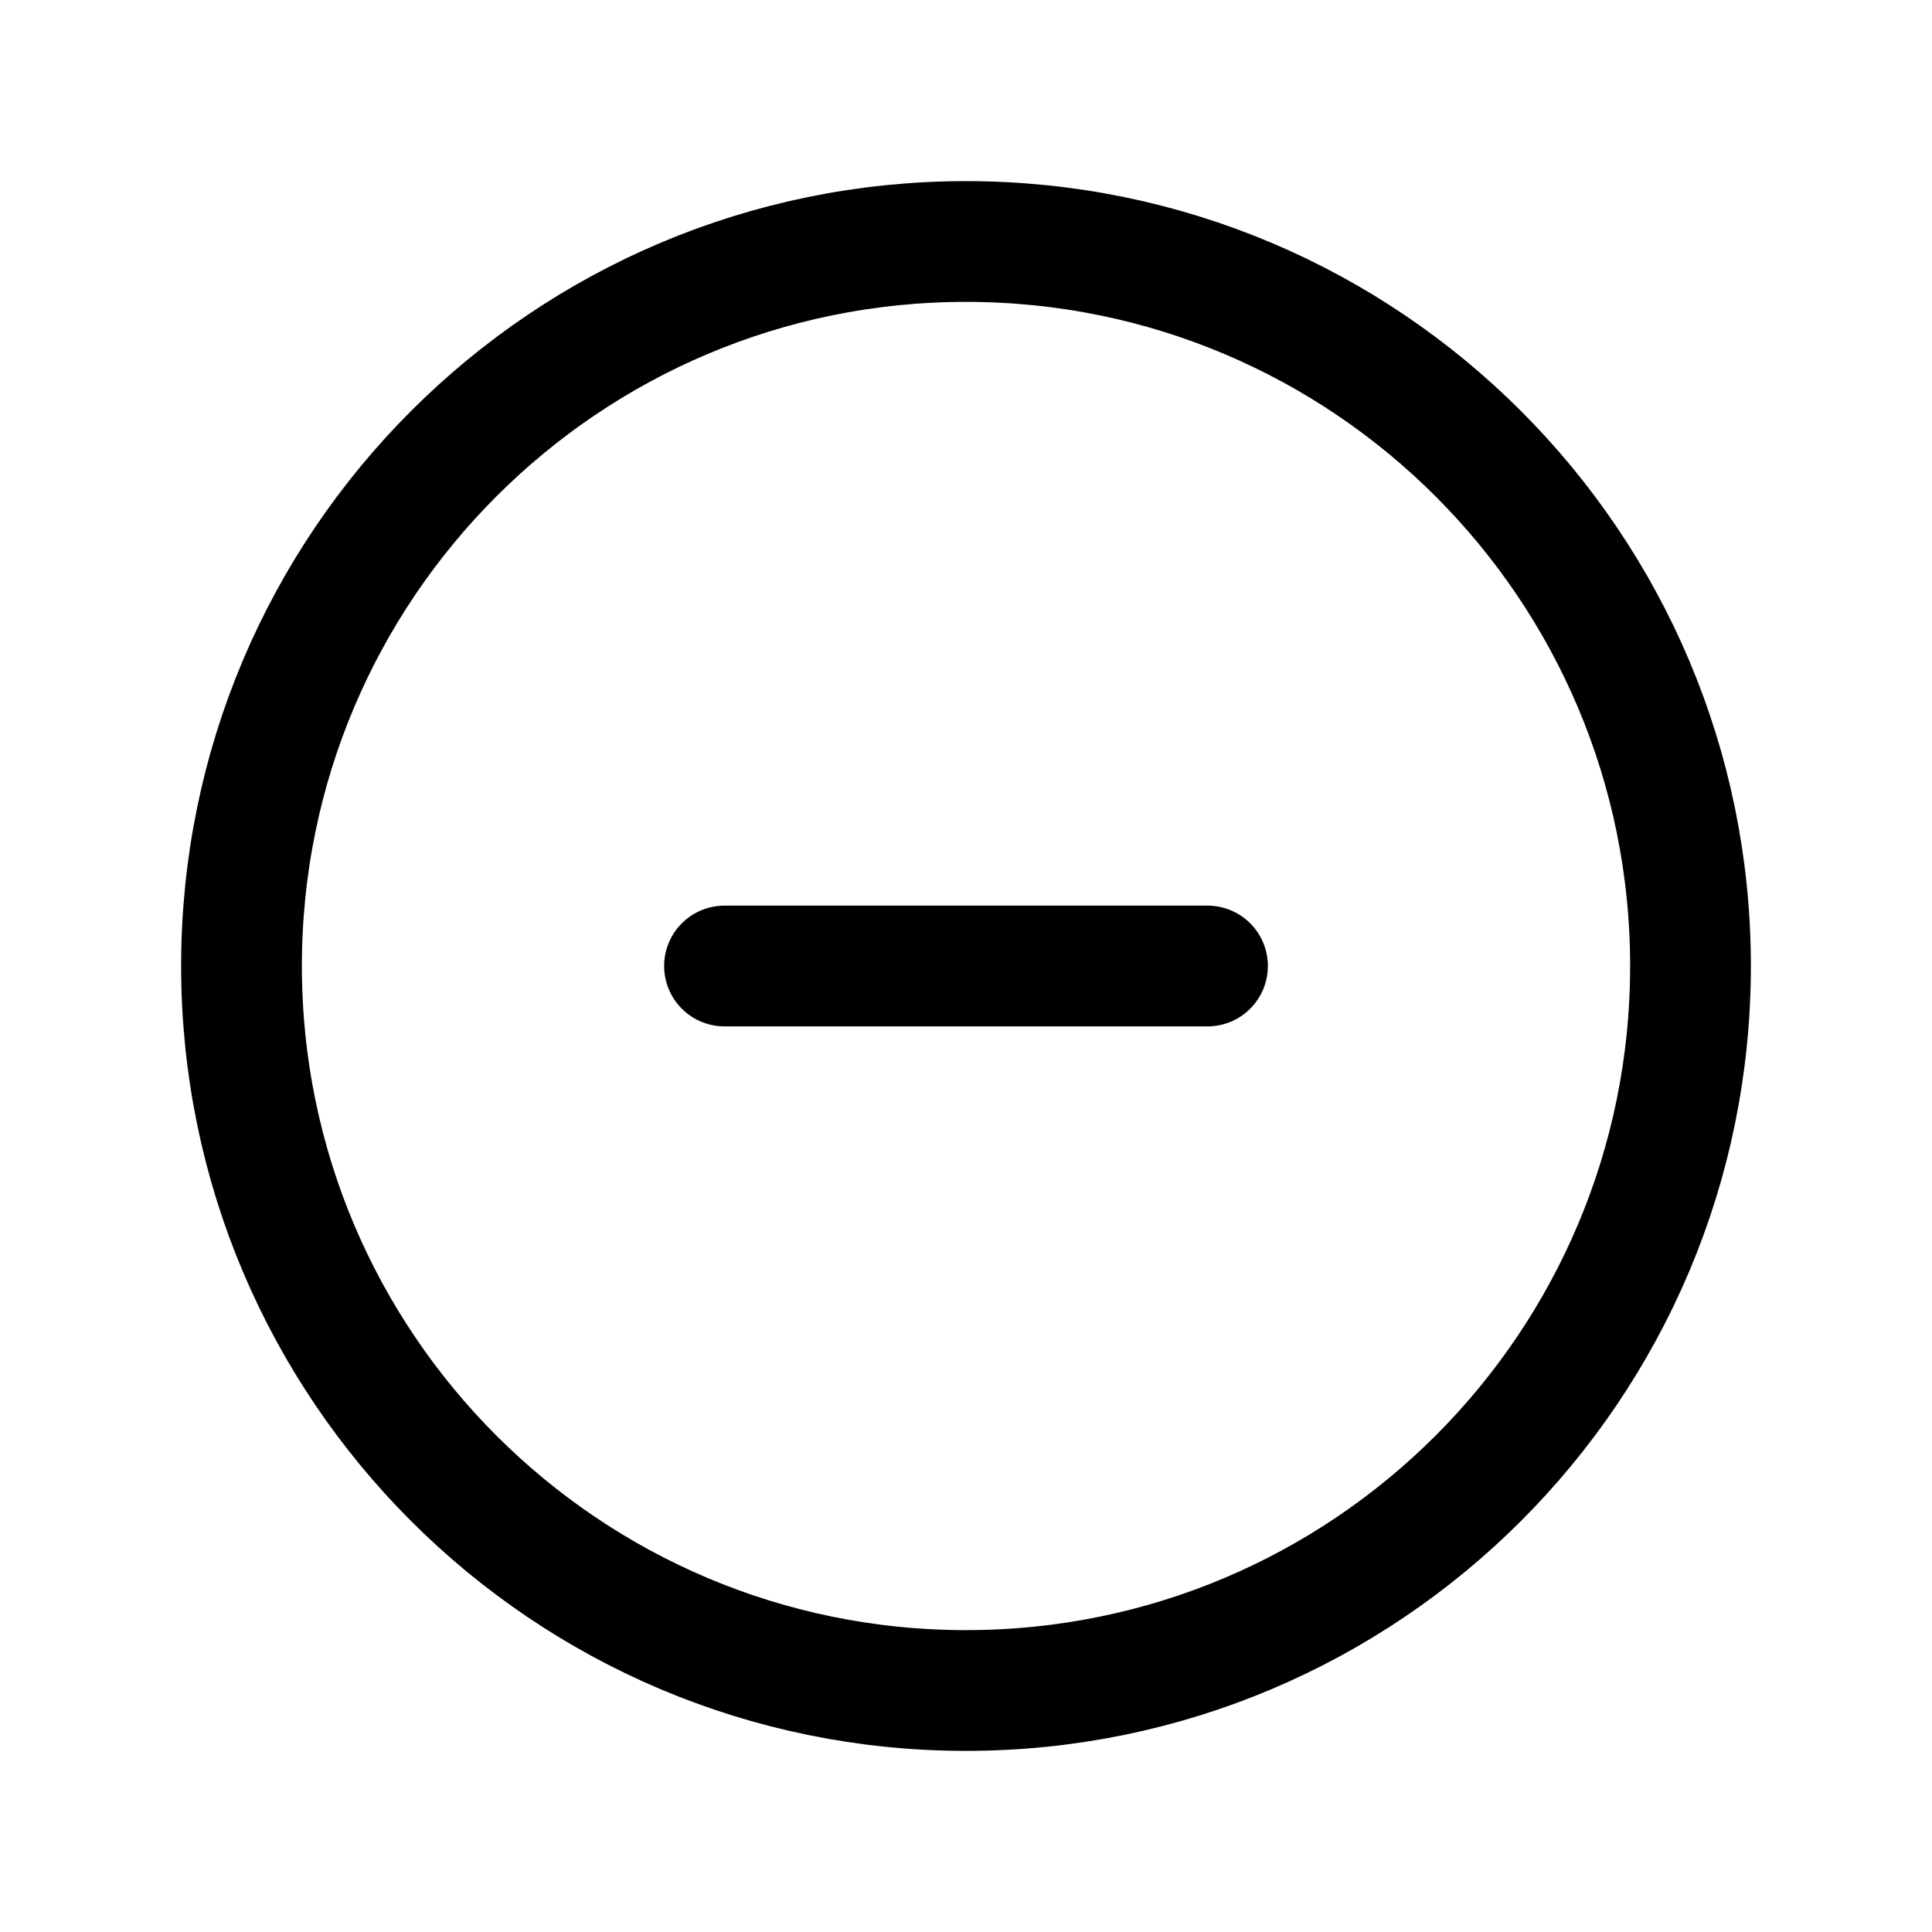
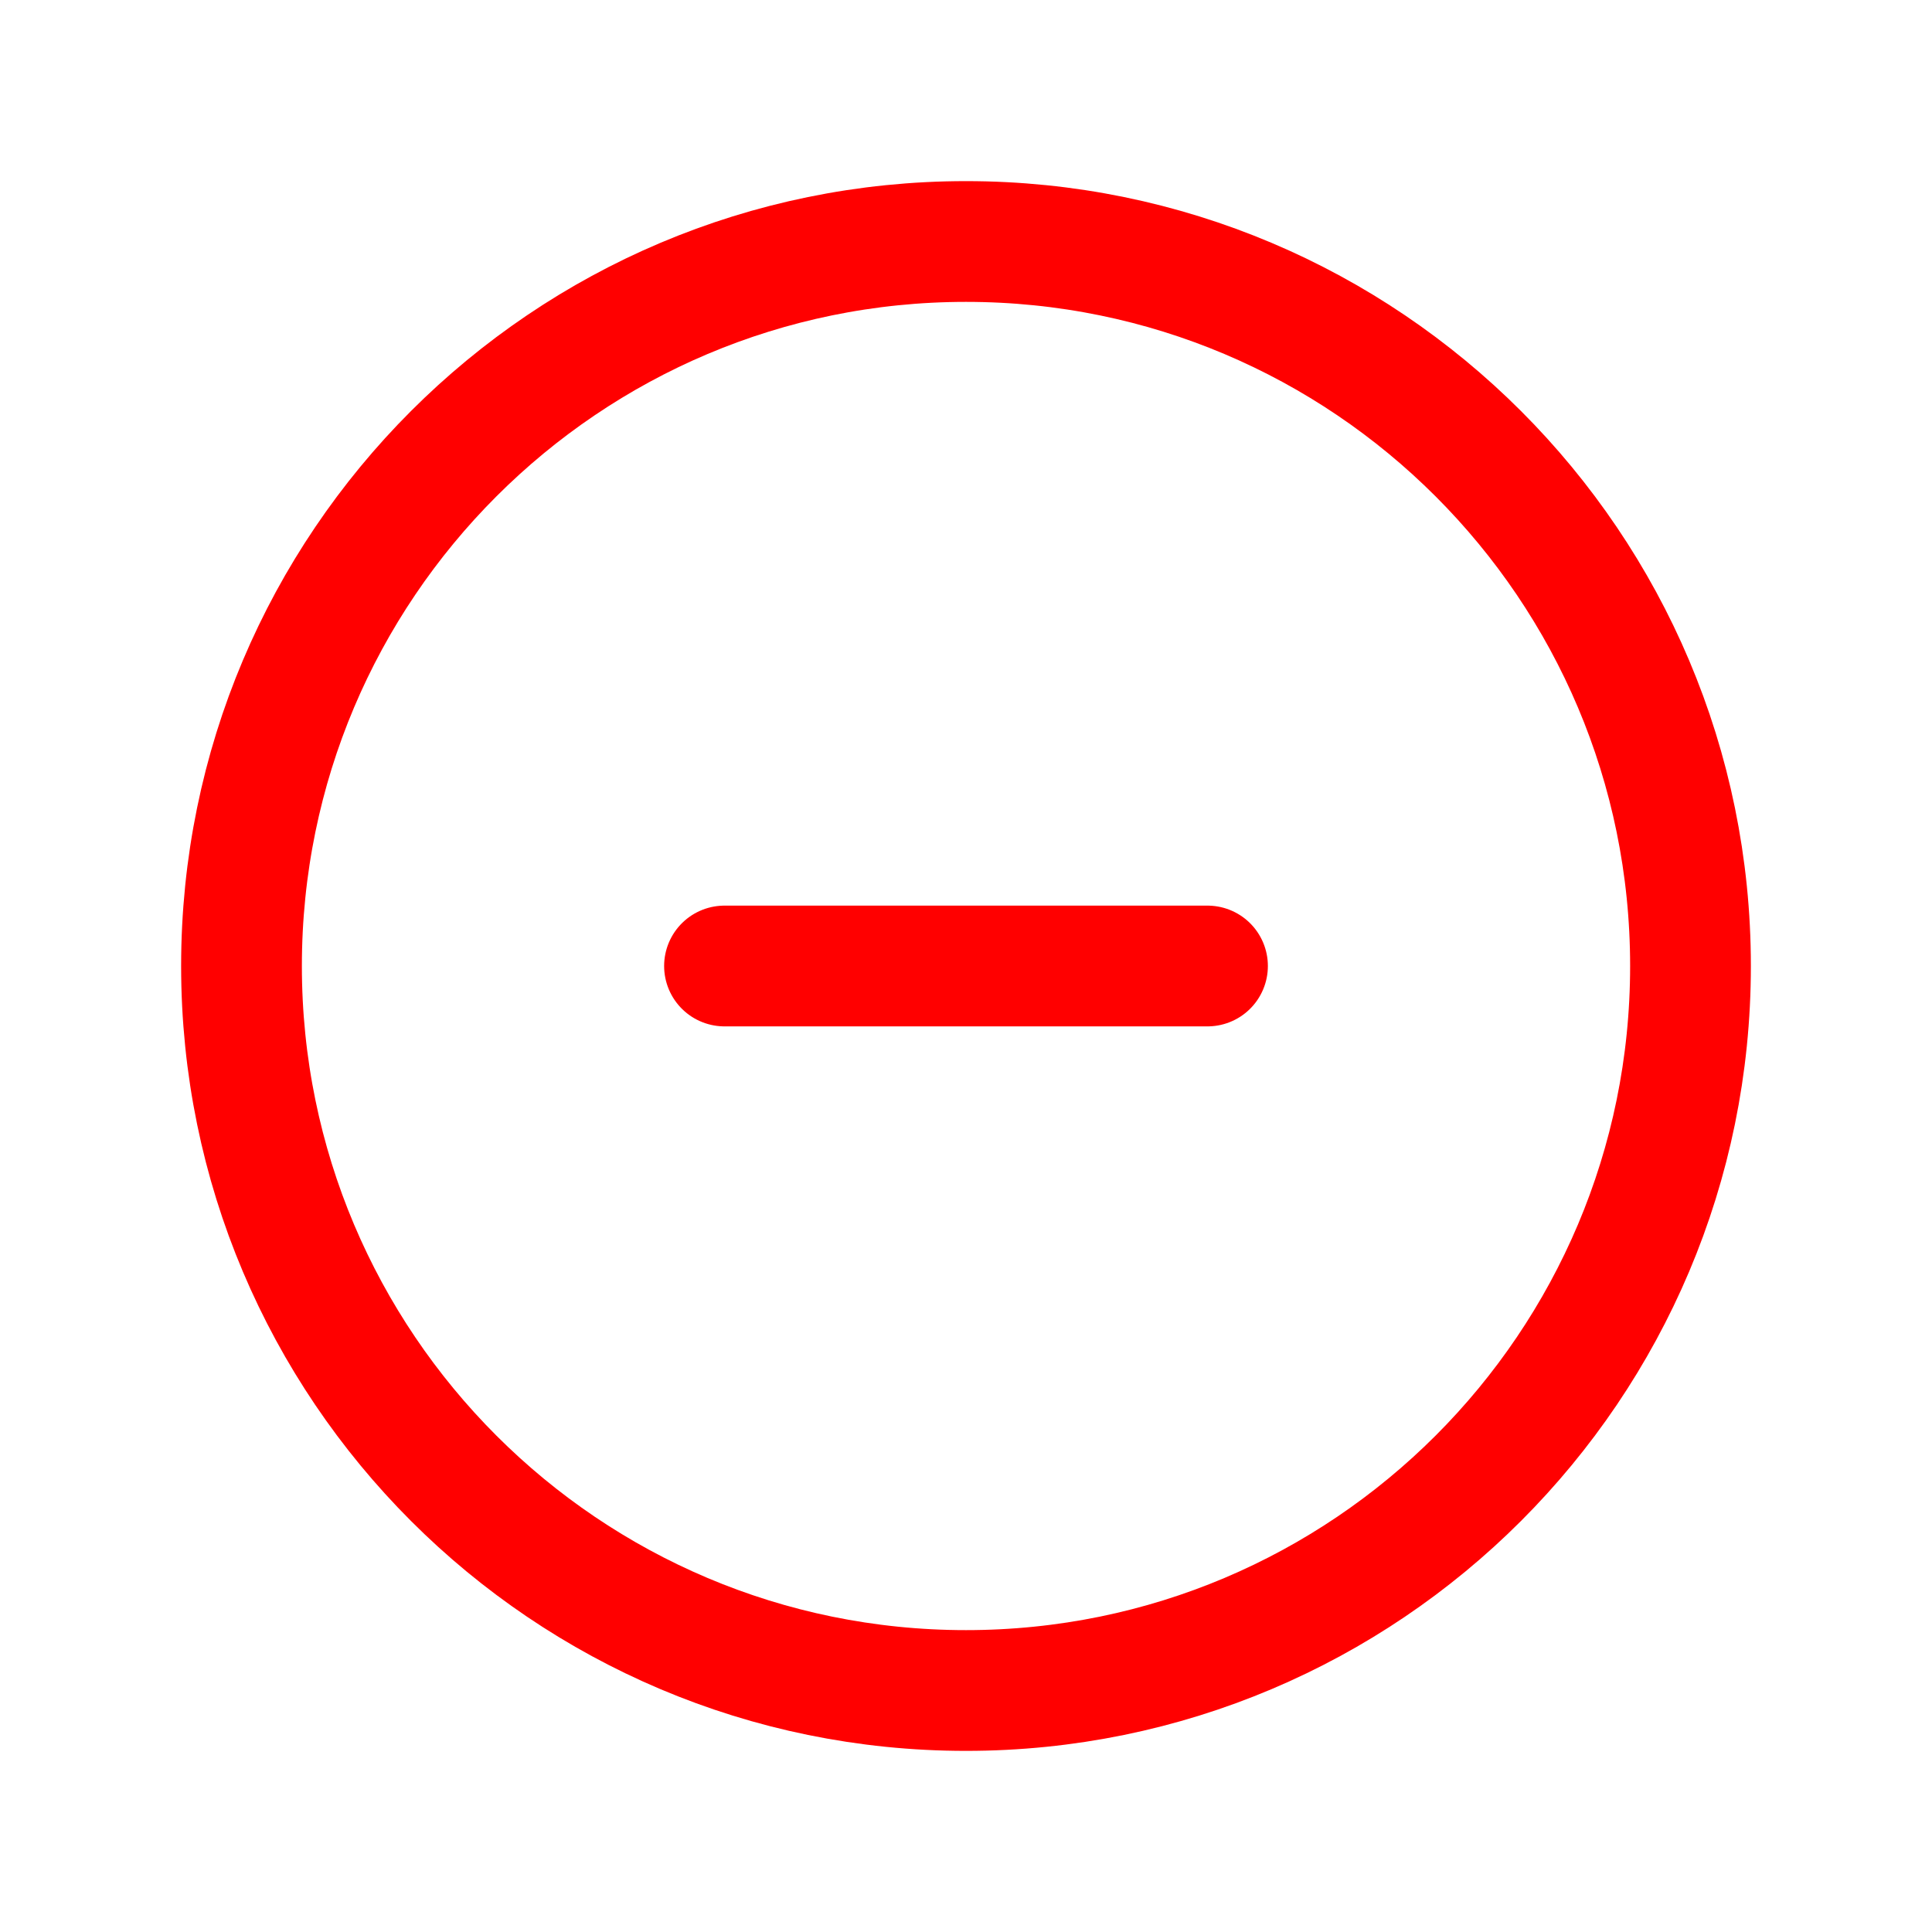
- <svg xmlns="http://www.w3.org/2000/svg" fill="none" viewBox="0 0 24 24" stroke-width="1.5" stroke="currentColor" class="size-6">
+ <svg xmlns="http://www.w3.org/2000/svg" fill="none" viewBox="0 0 24 24" stroke-width="1.5" stroke="#ff0000" class="size-6">
  <path stroke-linecap="round" stroke-linejoin="round" d="M15 12H9m12 0a9 9 0 1 1-18 0 9 9 0 0 1 18 0Z" />
</svg>
